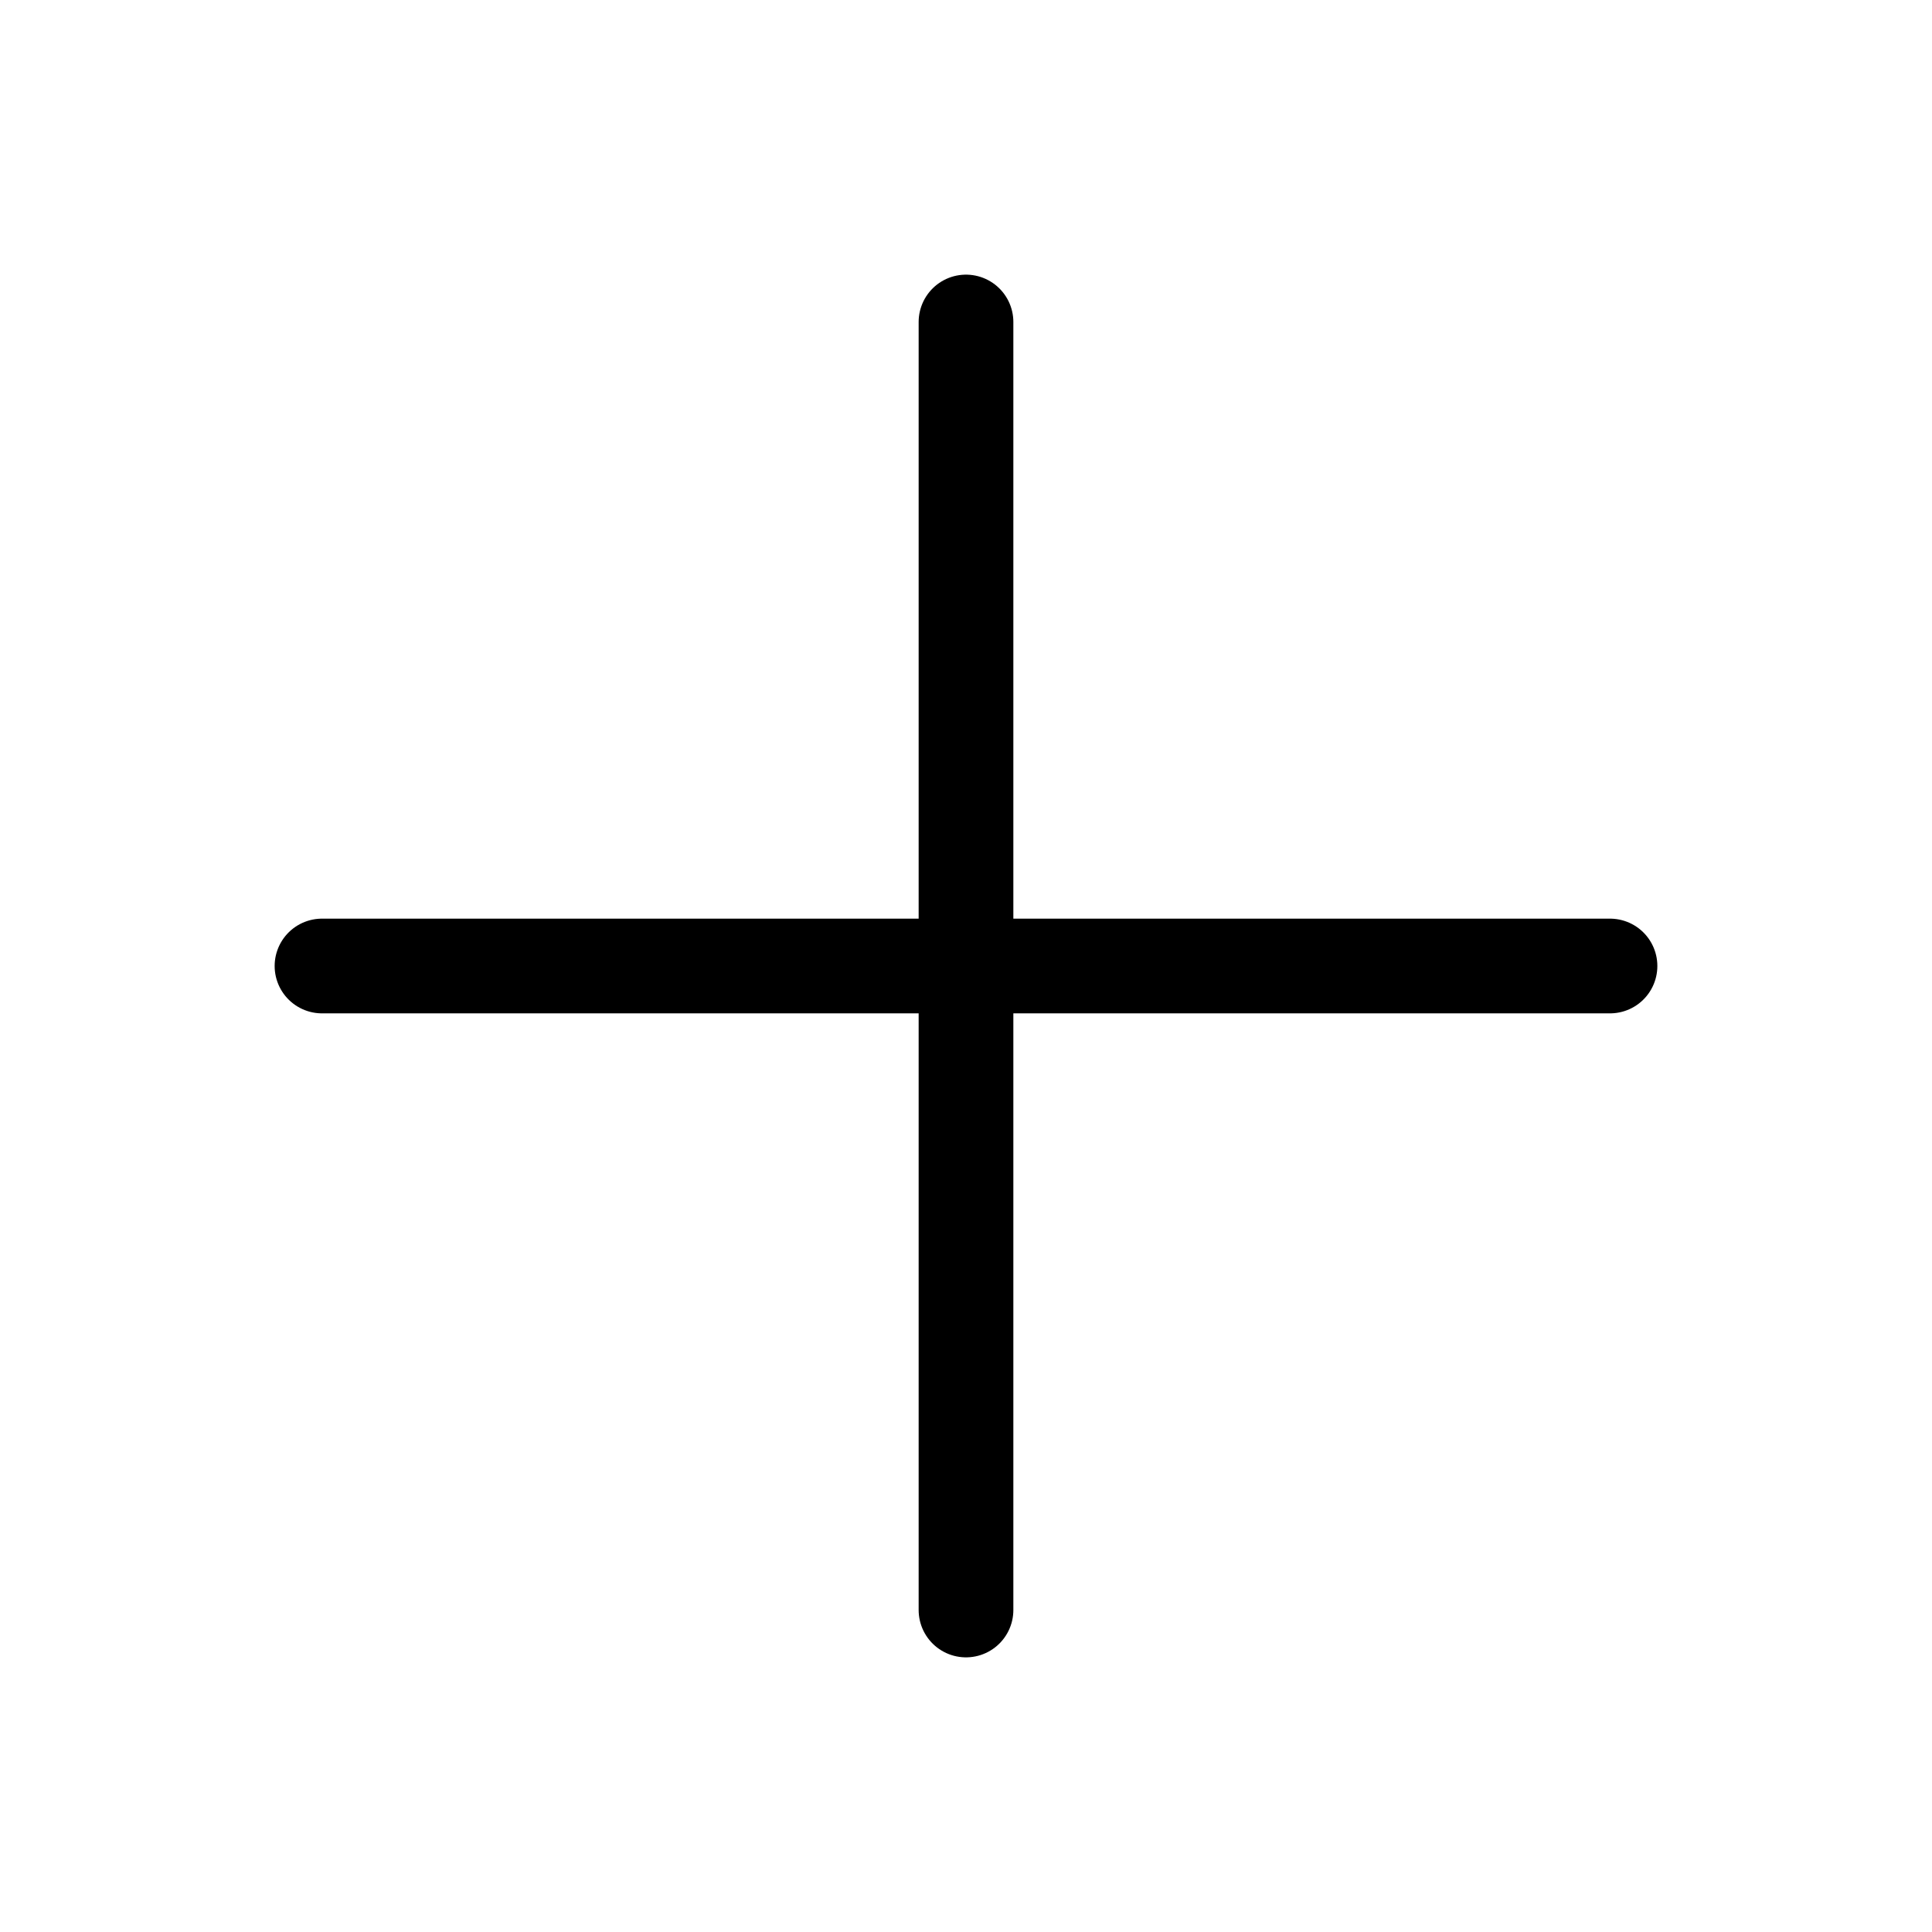
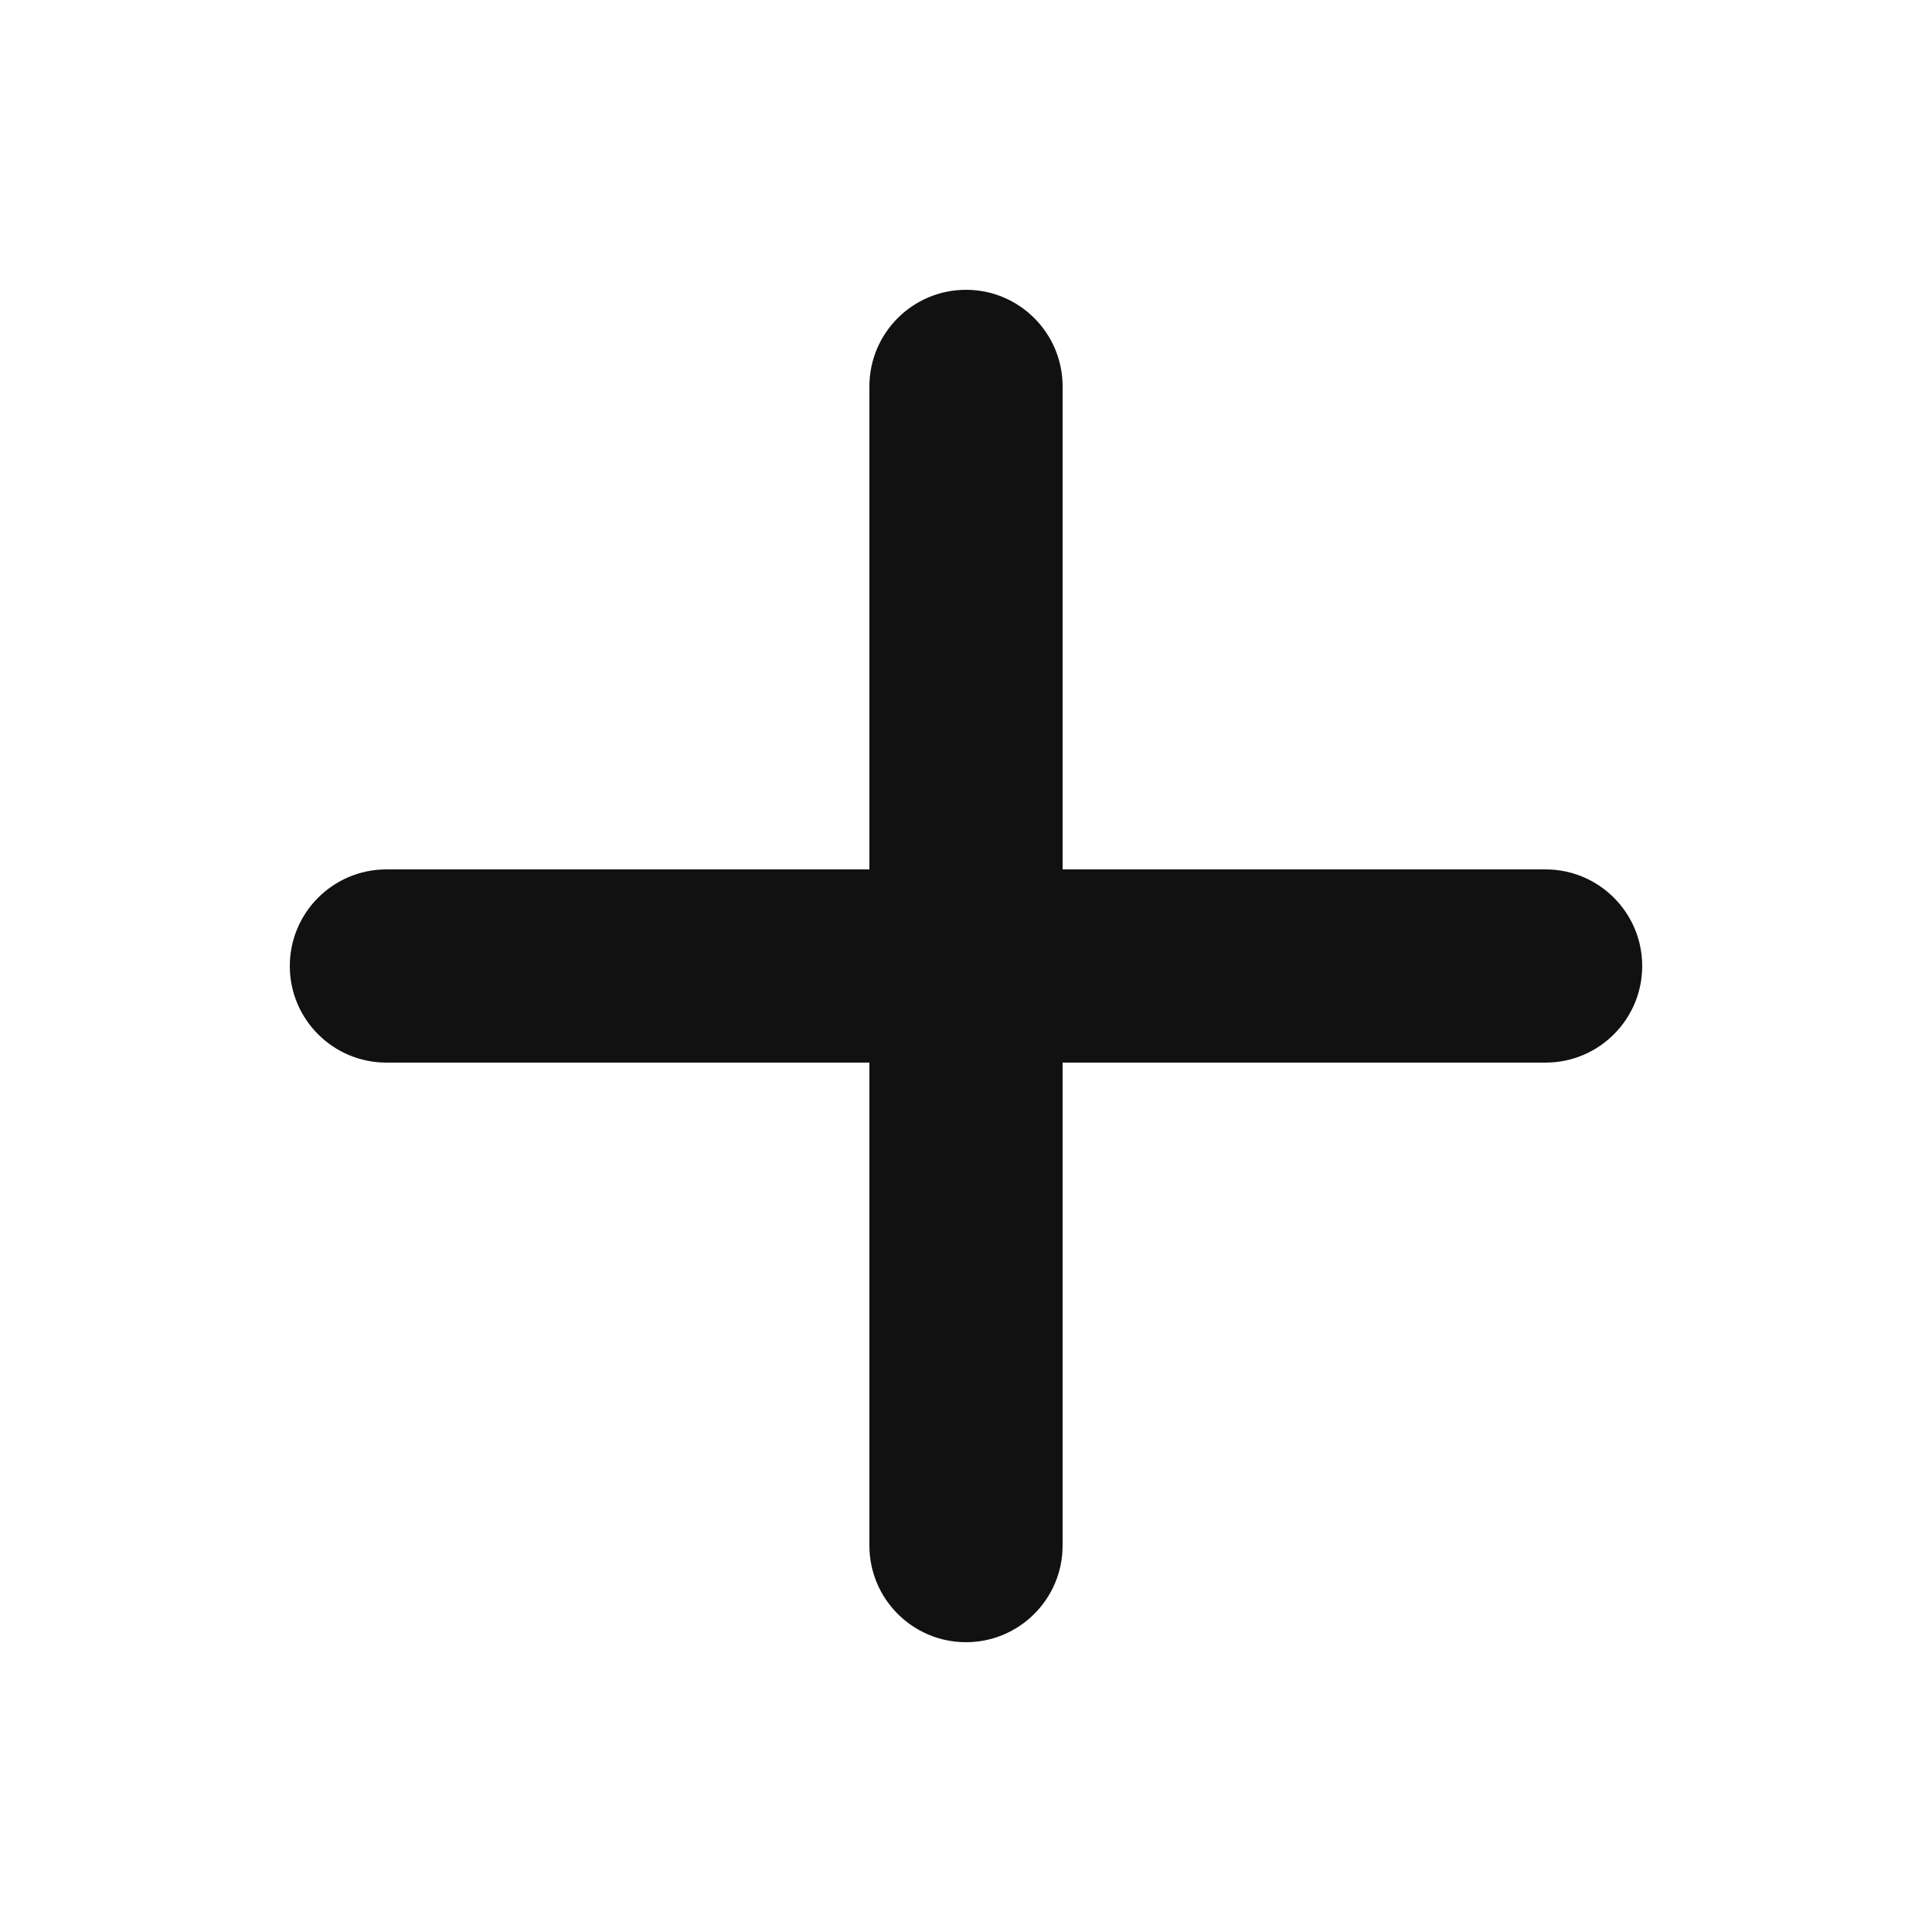
- <svg xmlns="http://www.w3.org/2000/svg" width="102" height="102" viewBox="0 0 102 102" fill="none">
-   <path d="M51 17V85M85 51L17 51" stroke="#000000" stroke-width="5" stroke-linecap="round" stroke-linejoin="round" />
+ <svg xmlns="http://www.w3.org/2000/svg" width="20" height="20" viewBox="0 0 20 20" fill="#0000">
+   <path fill-rule="evenodd" clip-rule="evenodd" d="M10 3C10.552 3 11 3.448 11 4V9H16C16.552 9 17 9.448 17 10C17 10.552 16.552 11 16 11H11V16C11 16.552 10.552 17 10 17C9.448 17 9 16.552 9 16V11H4C3.448 11 3 10.552 3 10C3 9.448 3.448 9 4 9L9 9V4C9 3.448 9.448 3 10 3Z" fill="#111" />
</svg>
